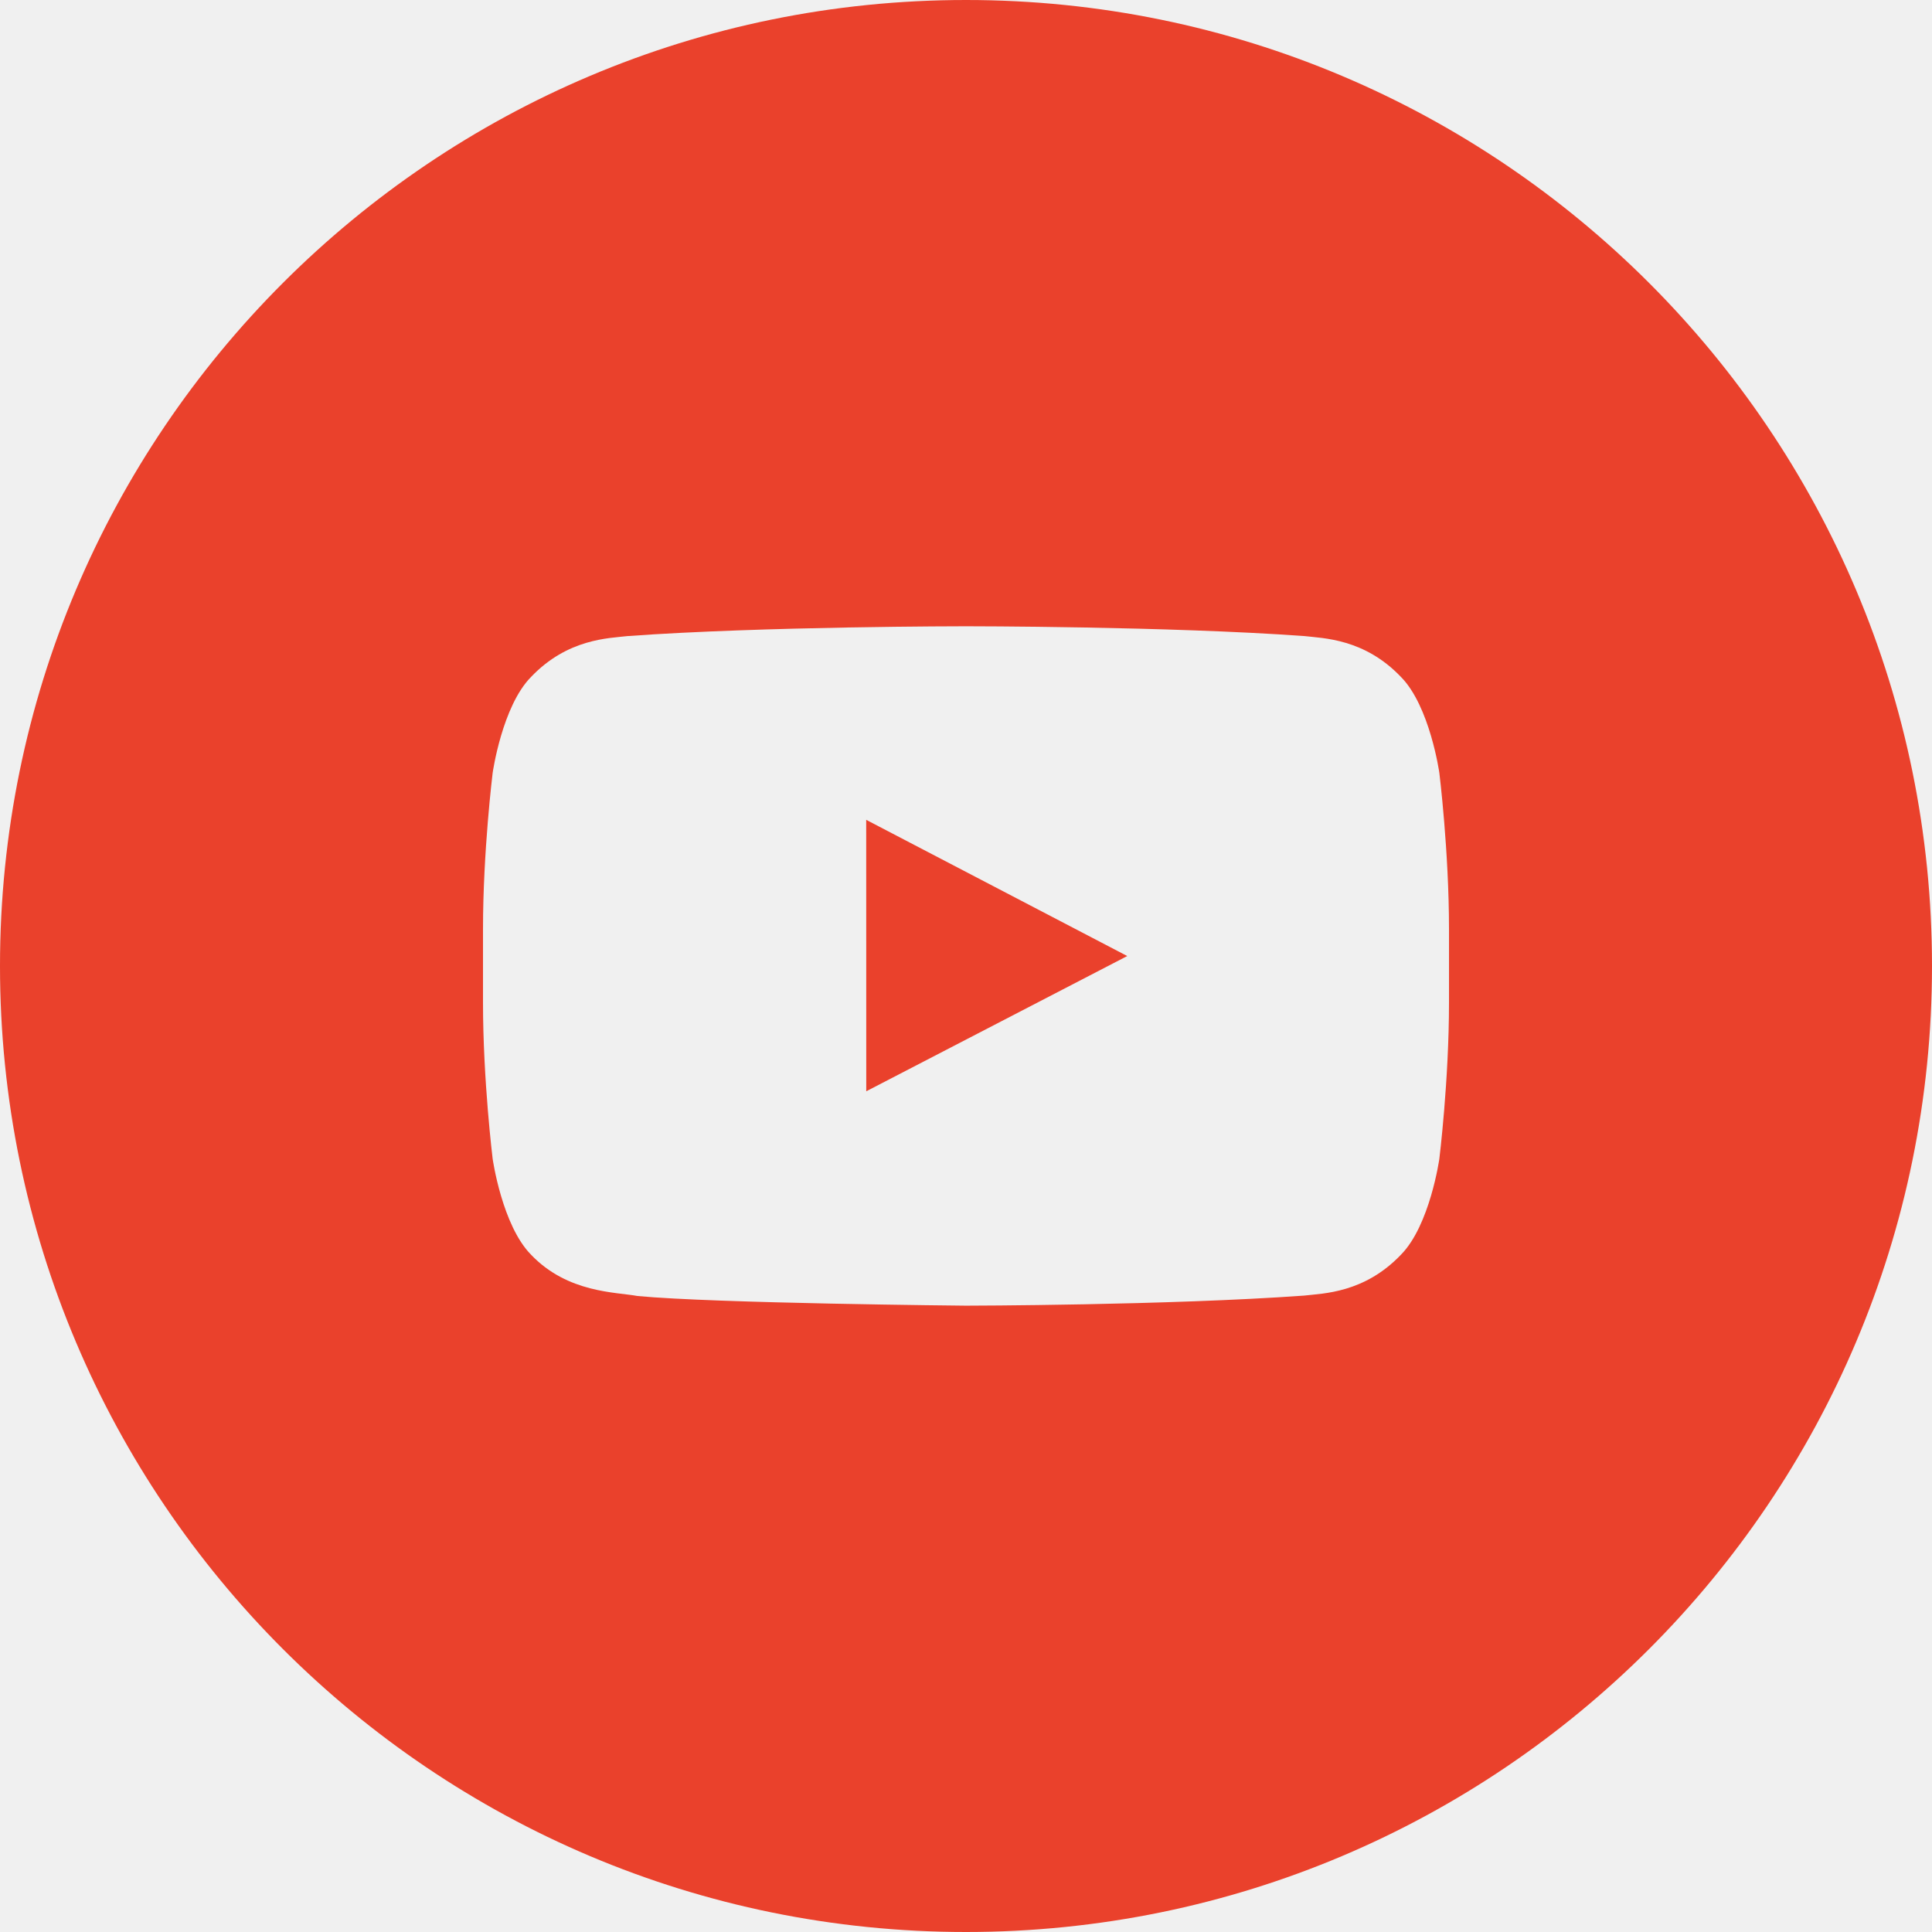
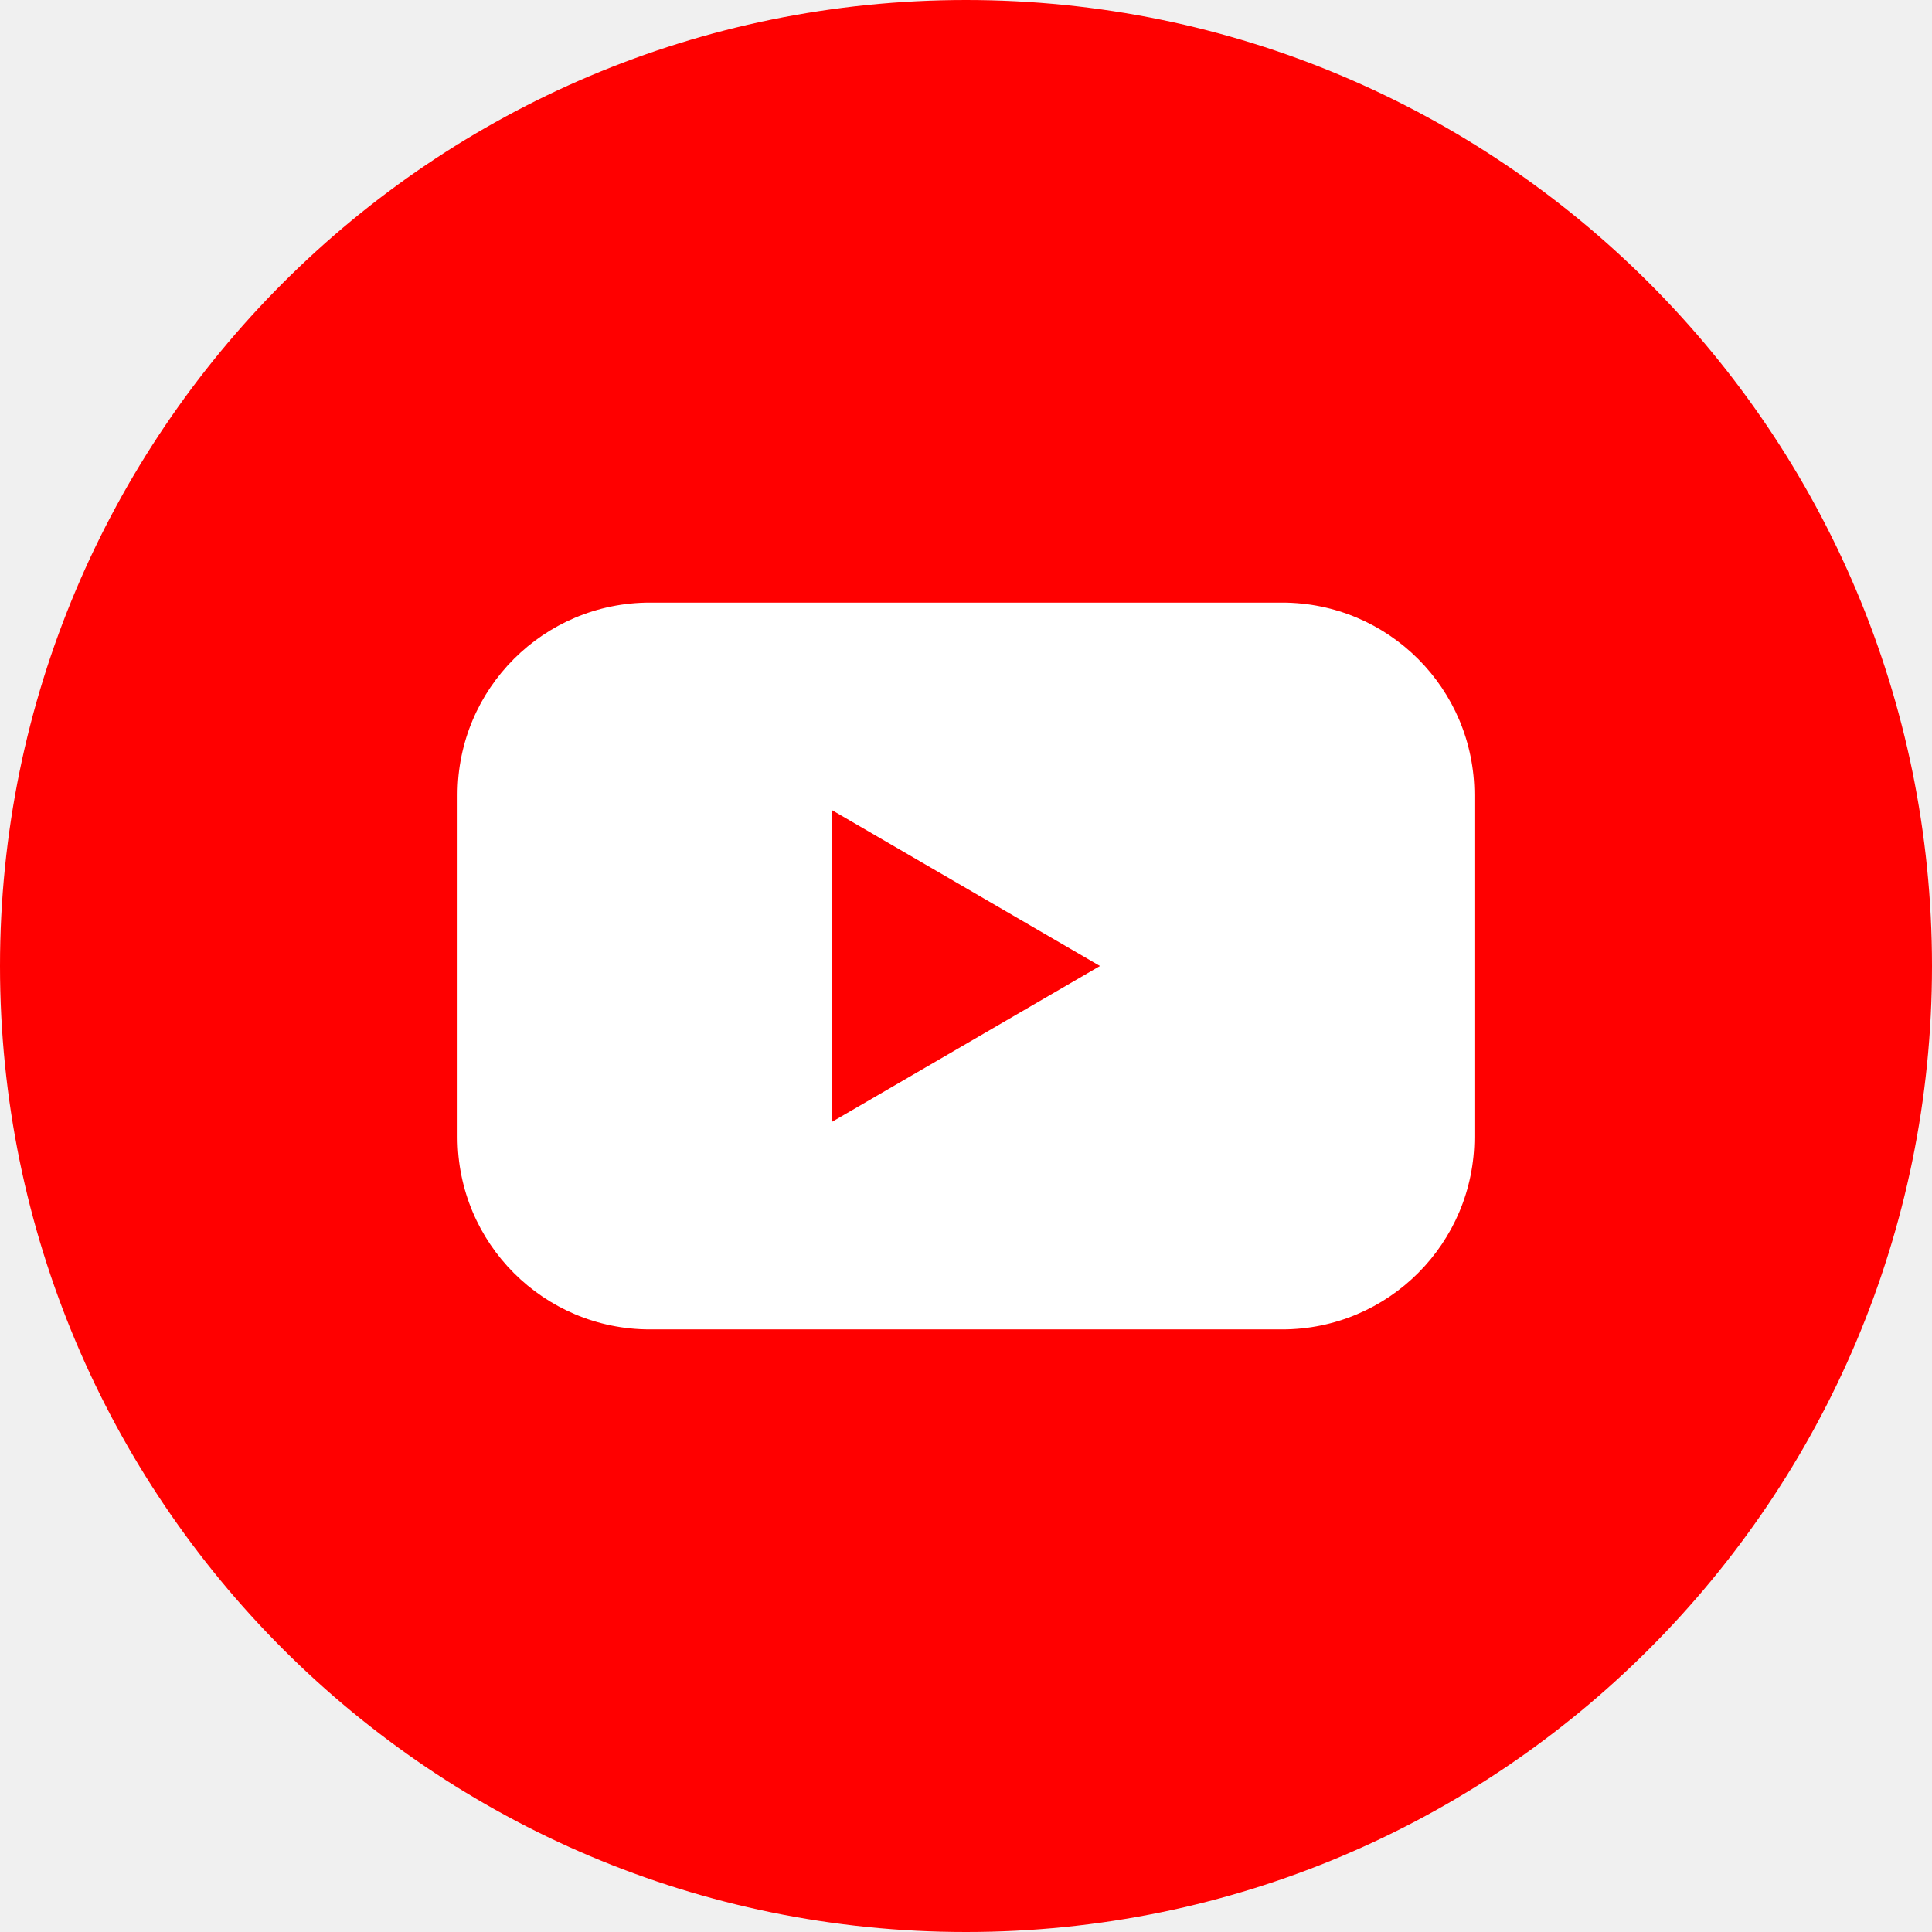
- <svg xmlns="http://www.w3.org/2000/svg" height="512" viewBox="0 0 64 64" width="512">
-   <g id="Icons" fill="none" fill-rule="evenodd">
-     <g id="Social-Media-Collection" fill="#ea412c" transform="translate(-341 -190)">
-       <g id="Youtube" transform="translate(341 190)">
-         <g id="Fill-314">
-           <path id="Fill-207" d="m48 33.208c0 2.59-.32 5.18-.32 5.18s-.312 2.204-1.272 3.176c-1.216 1.274-2.58 1.28-3.206 1.354-4.478.324-11.202.334-11.202.334s-8.32-.076-10.88-.32c-.712-.134-2.312-.094-3.528-1.368-.96-.972-1.272-3.176-1.272-3.176s-.32-2.59-.32-5.18v-2.428c0-2.59.32-5.178.32-5.178s.312-2.206 1.272-3.178c1.216-1.274 2.58-1.28 3.206-1.354 4.478-.324 11.196-.324 11.196-.324h.012s6.718 0 11.196.324c.626.074 1.99.08 3.206 1.354.96.972 1.272 3.178 1.272 3.178s.32 2.588.32 5.178zm-16-33.208c-17.674 0-32 14.326-32 32 0 17.672 14.326 32 32 32s32-14.328 32-32c0-17.674-14.326-32-32-32z" />
-         </g>
-         <path id="Fill-208" d="m28.696 36.15 8.646-4.48-8.648-4.512z" />
+ <svg xmlns="http://www.w3.org/2000/svg" height="512" viewBox="0 0 152 152" width="512">
+   <g id="Layer_2" data-name="Layer 2">
+     <g id="Color">
+       <g id="_02.YouTube" data-name="02.YouTube">
+         <circle id="Background" cx="76" cy="76" fill="#f00" r="76" />
+         <path id="Icon" d="m100.87 47.41h-49.74a15.13 15.13 0 0 0 -15.13 15.14v26.9a15.13 15.13 0 0 0 15.13 15.14h49.74a15.13 15.13 0 0 0 15.13-15.14v-26.9a15.13 15.13 0 0 0 -15.13-15.14zm-35.41 40.85v-24.52l21.08 12.26z" fill="#fff" />
      </g>
    </g>
  </g>
</svg>
